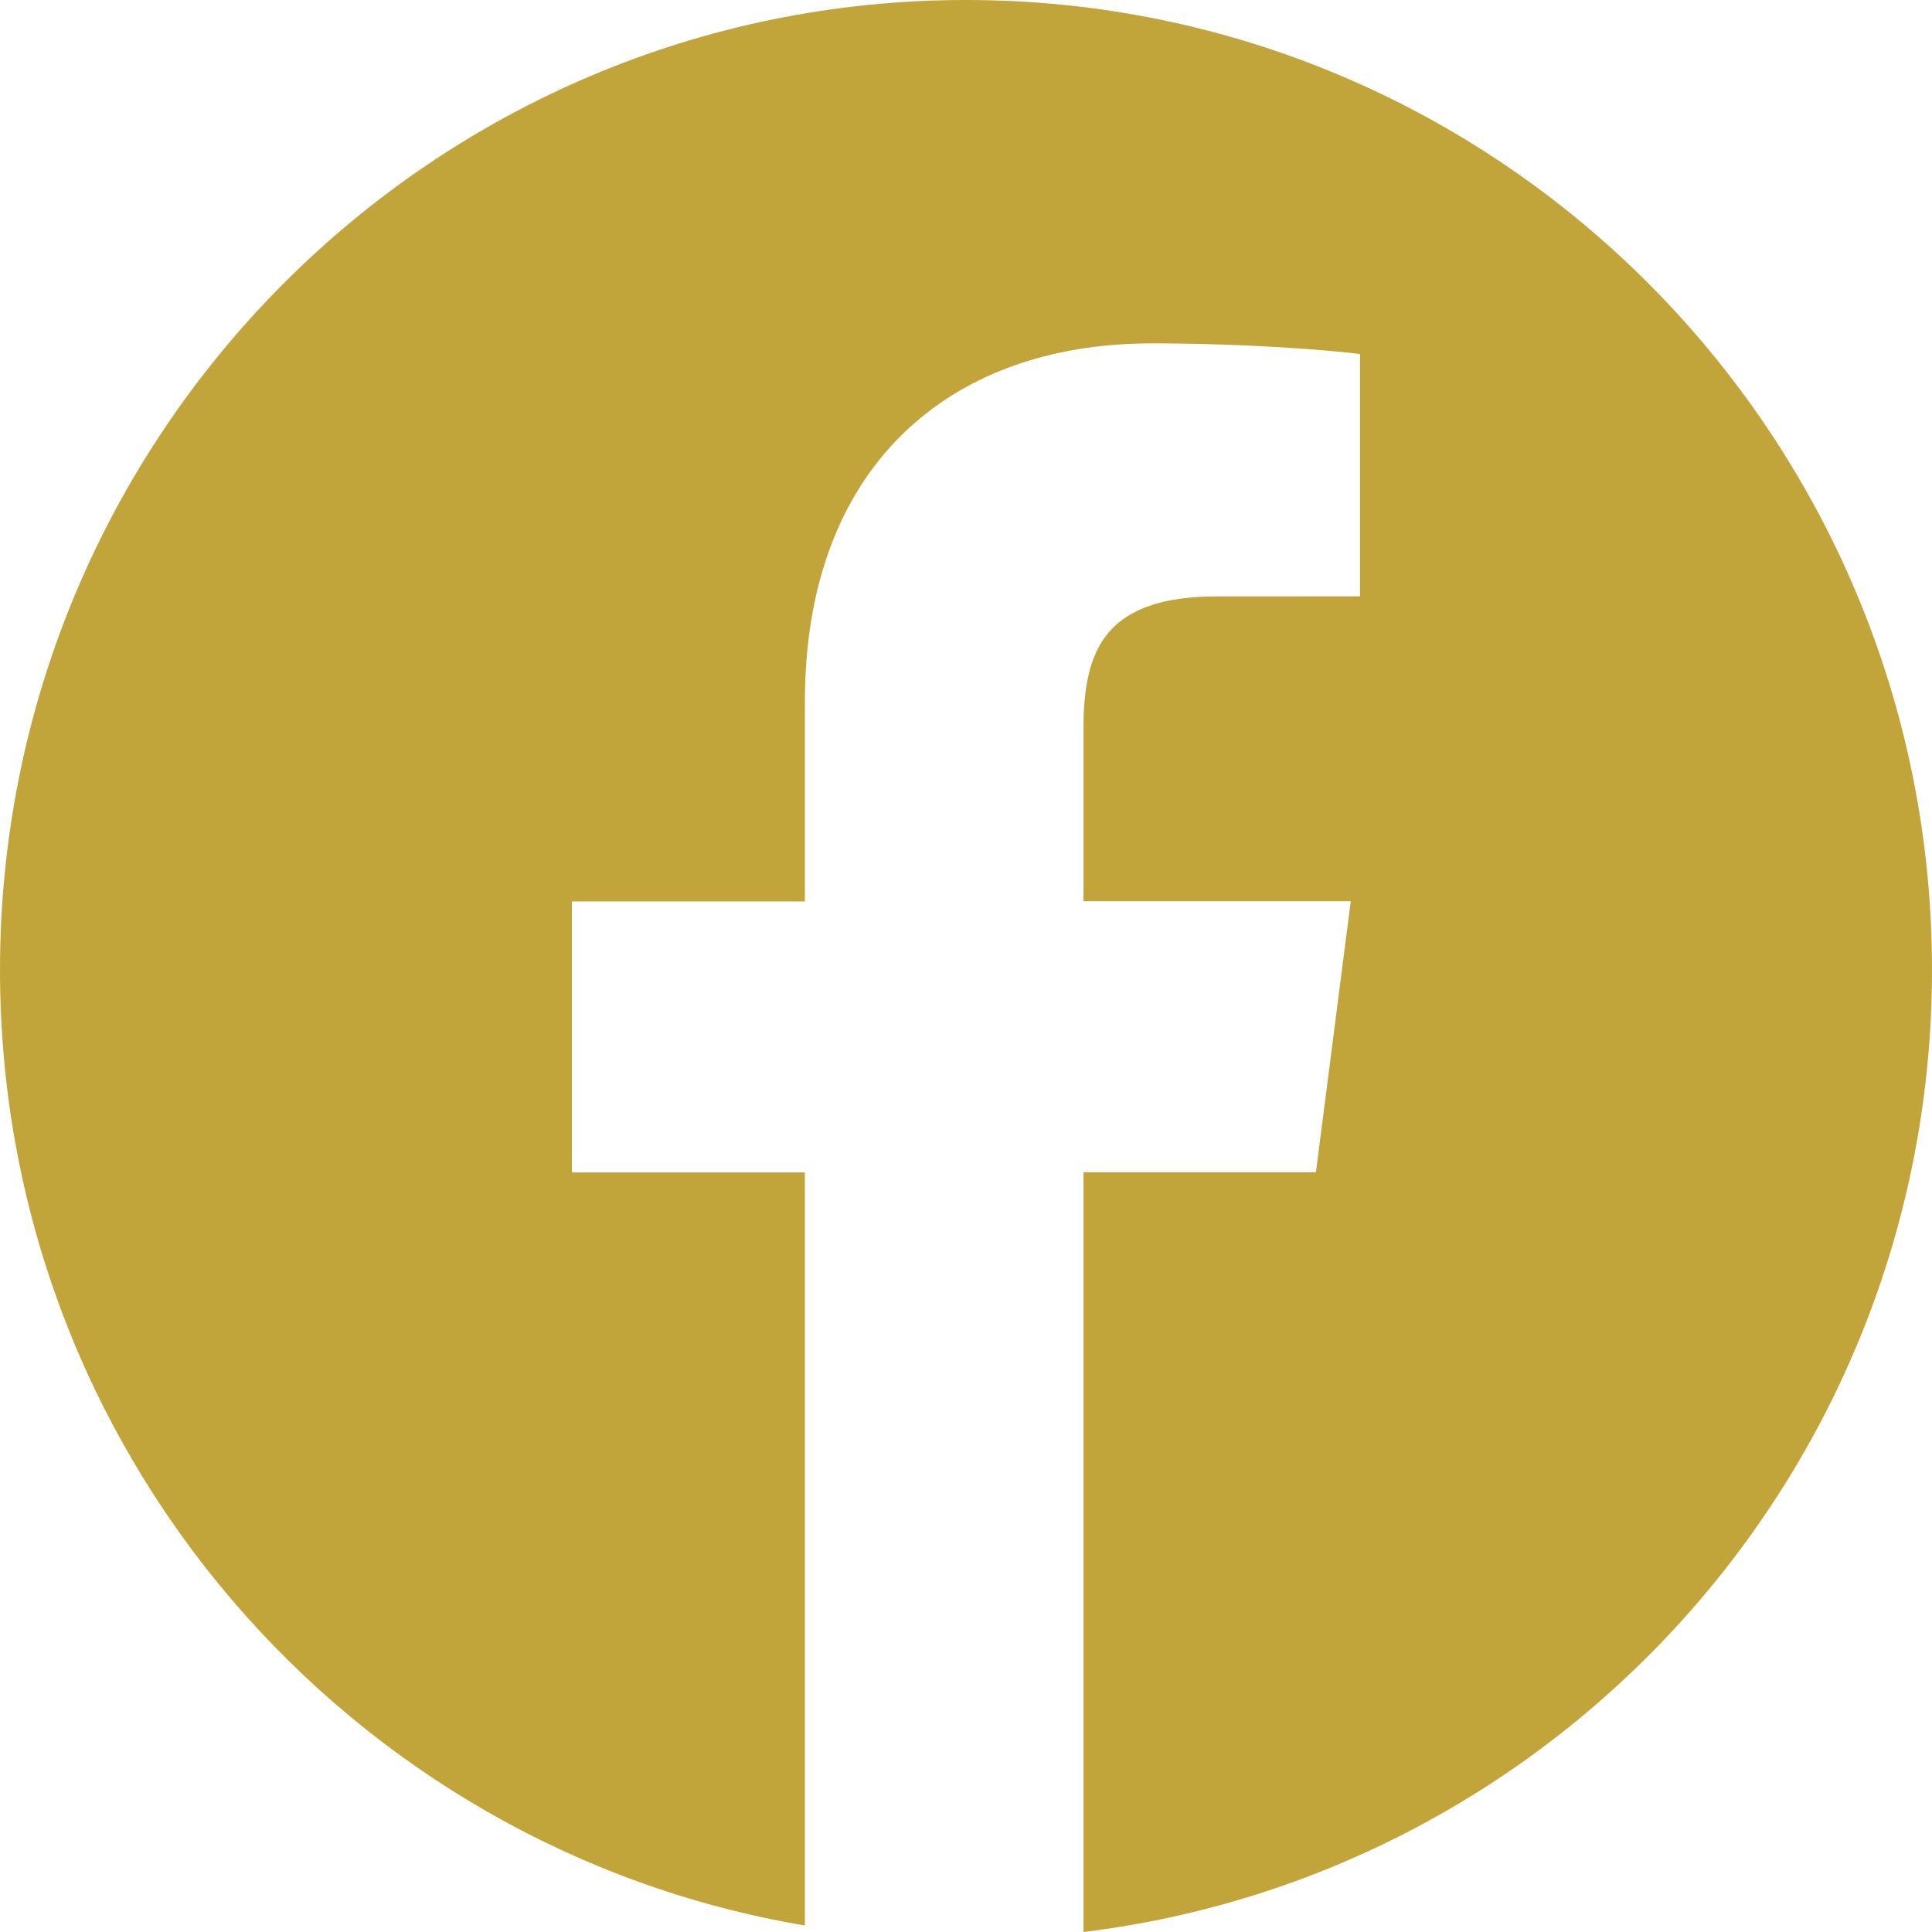
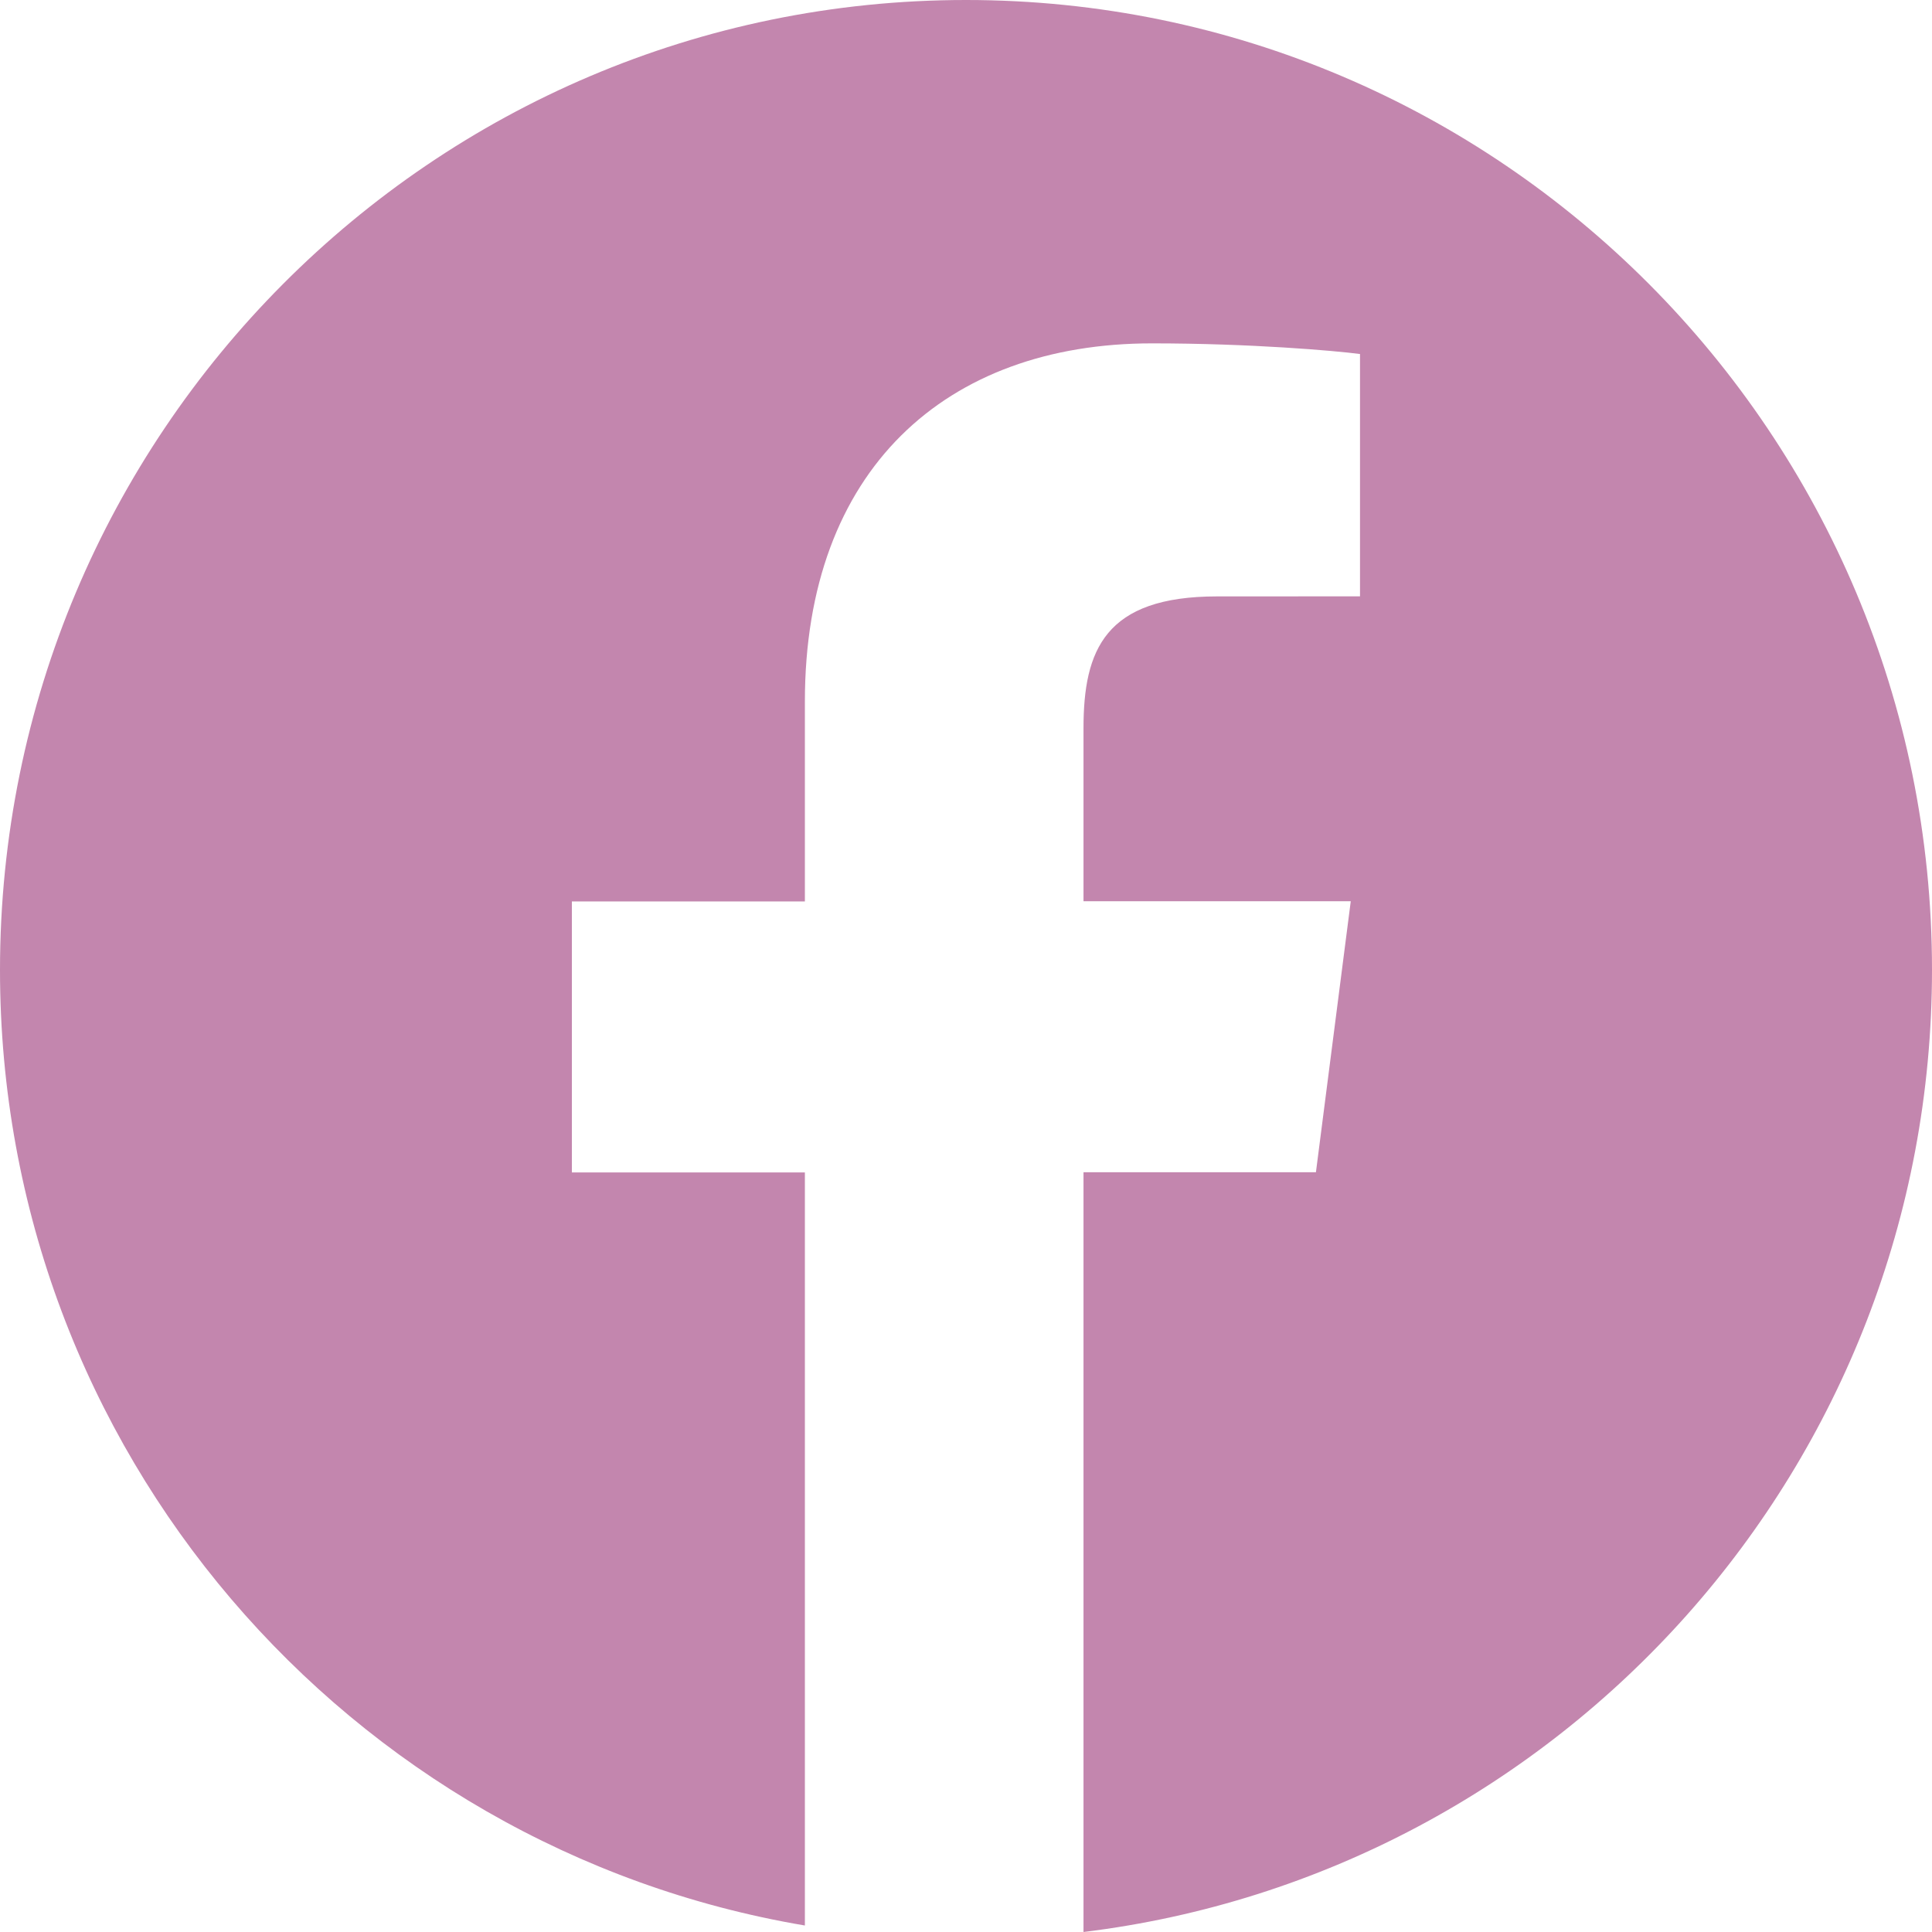
<svg xmlns="http://www.w3.org/2000/svg" width="28" height="28" viewBox="0 0 33 33" fill="none">
-   <path d="M16.5 0C7.387 0 0 7.418 0 16.569C0 24.776 5.949 31.573 13.748 32.889V20.026H9.768V15.397H13.748V11.983C13.748 8.023 16.157 5.865 19.676 5.865C21.361 5.865 22.809 5.991 23.23 6.047V10.186L20.789 10.187C18.876 10.187 18.507 11.1 18.507 12.44V15.394H23.072L22.477 20.023H18.507V33C26.671 32.002 33 25.032 33 16.564C33 7.418 25.613 0 16.5 0Z" fill="#C2A53A" />
+   <path d="M16.5 0C7.387 0 0 7.418 0 16.569C0 24.776 5.949 31.573 13.748 32.889V20.026H9.768V15.397H13.748V11.983C13.748 8.023 16.157 5.865 19.676 5.865C21.361 5.865 22.809 5.991 23.23 6.047V10.186L20.789 10.187C18.876 10.187 18.507 11.1 18.507 12.44V15.394H23.072L22.477 20.023H18.507V33C26.671 32.002 33 25.032 33 16.564C33 7.418 25.613 0 16.5 0Z" fill="#C386AE" />
</svg>
